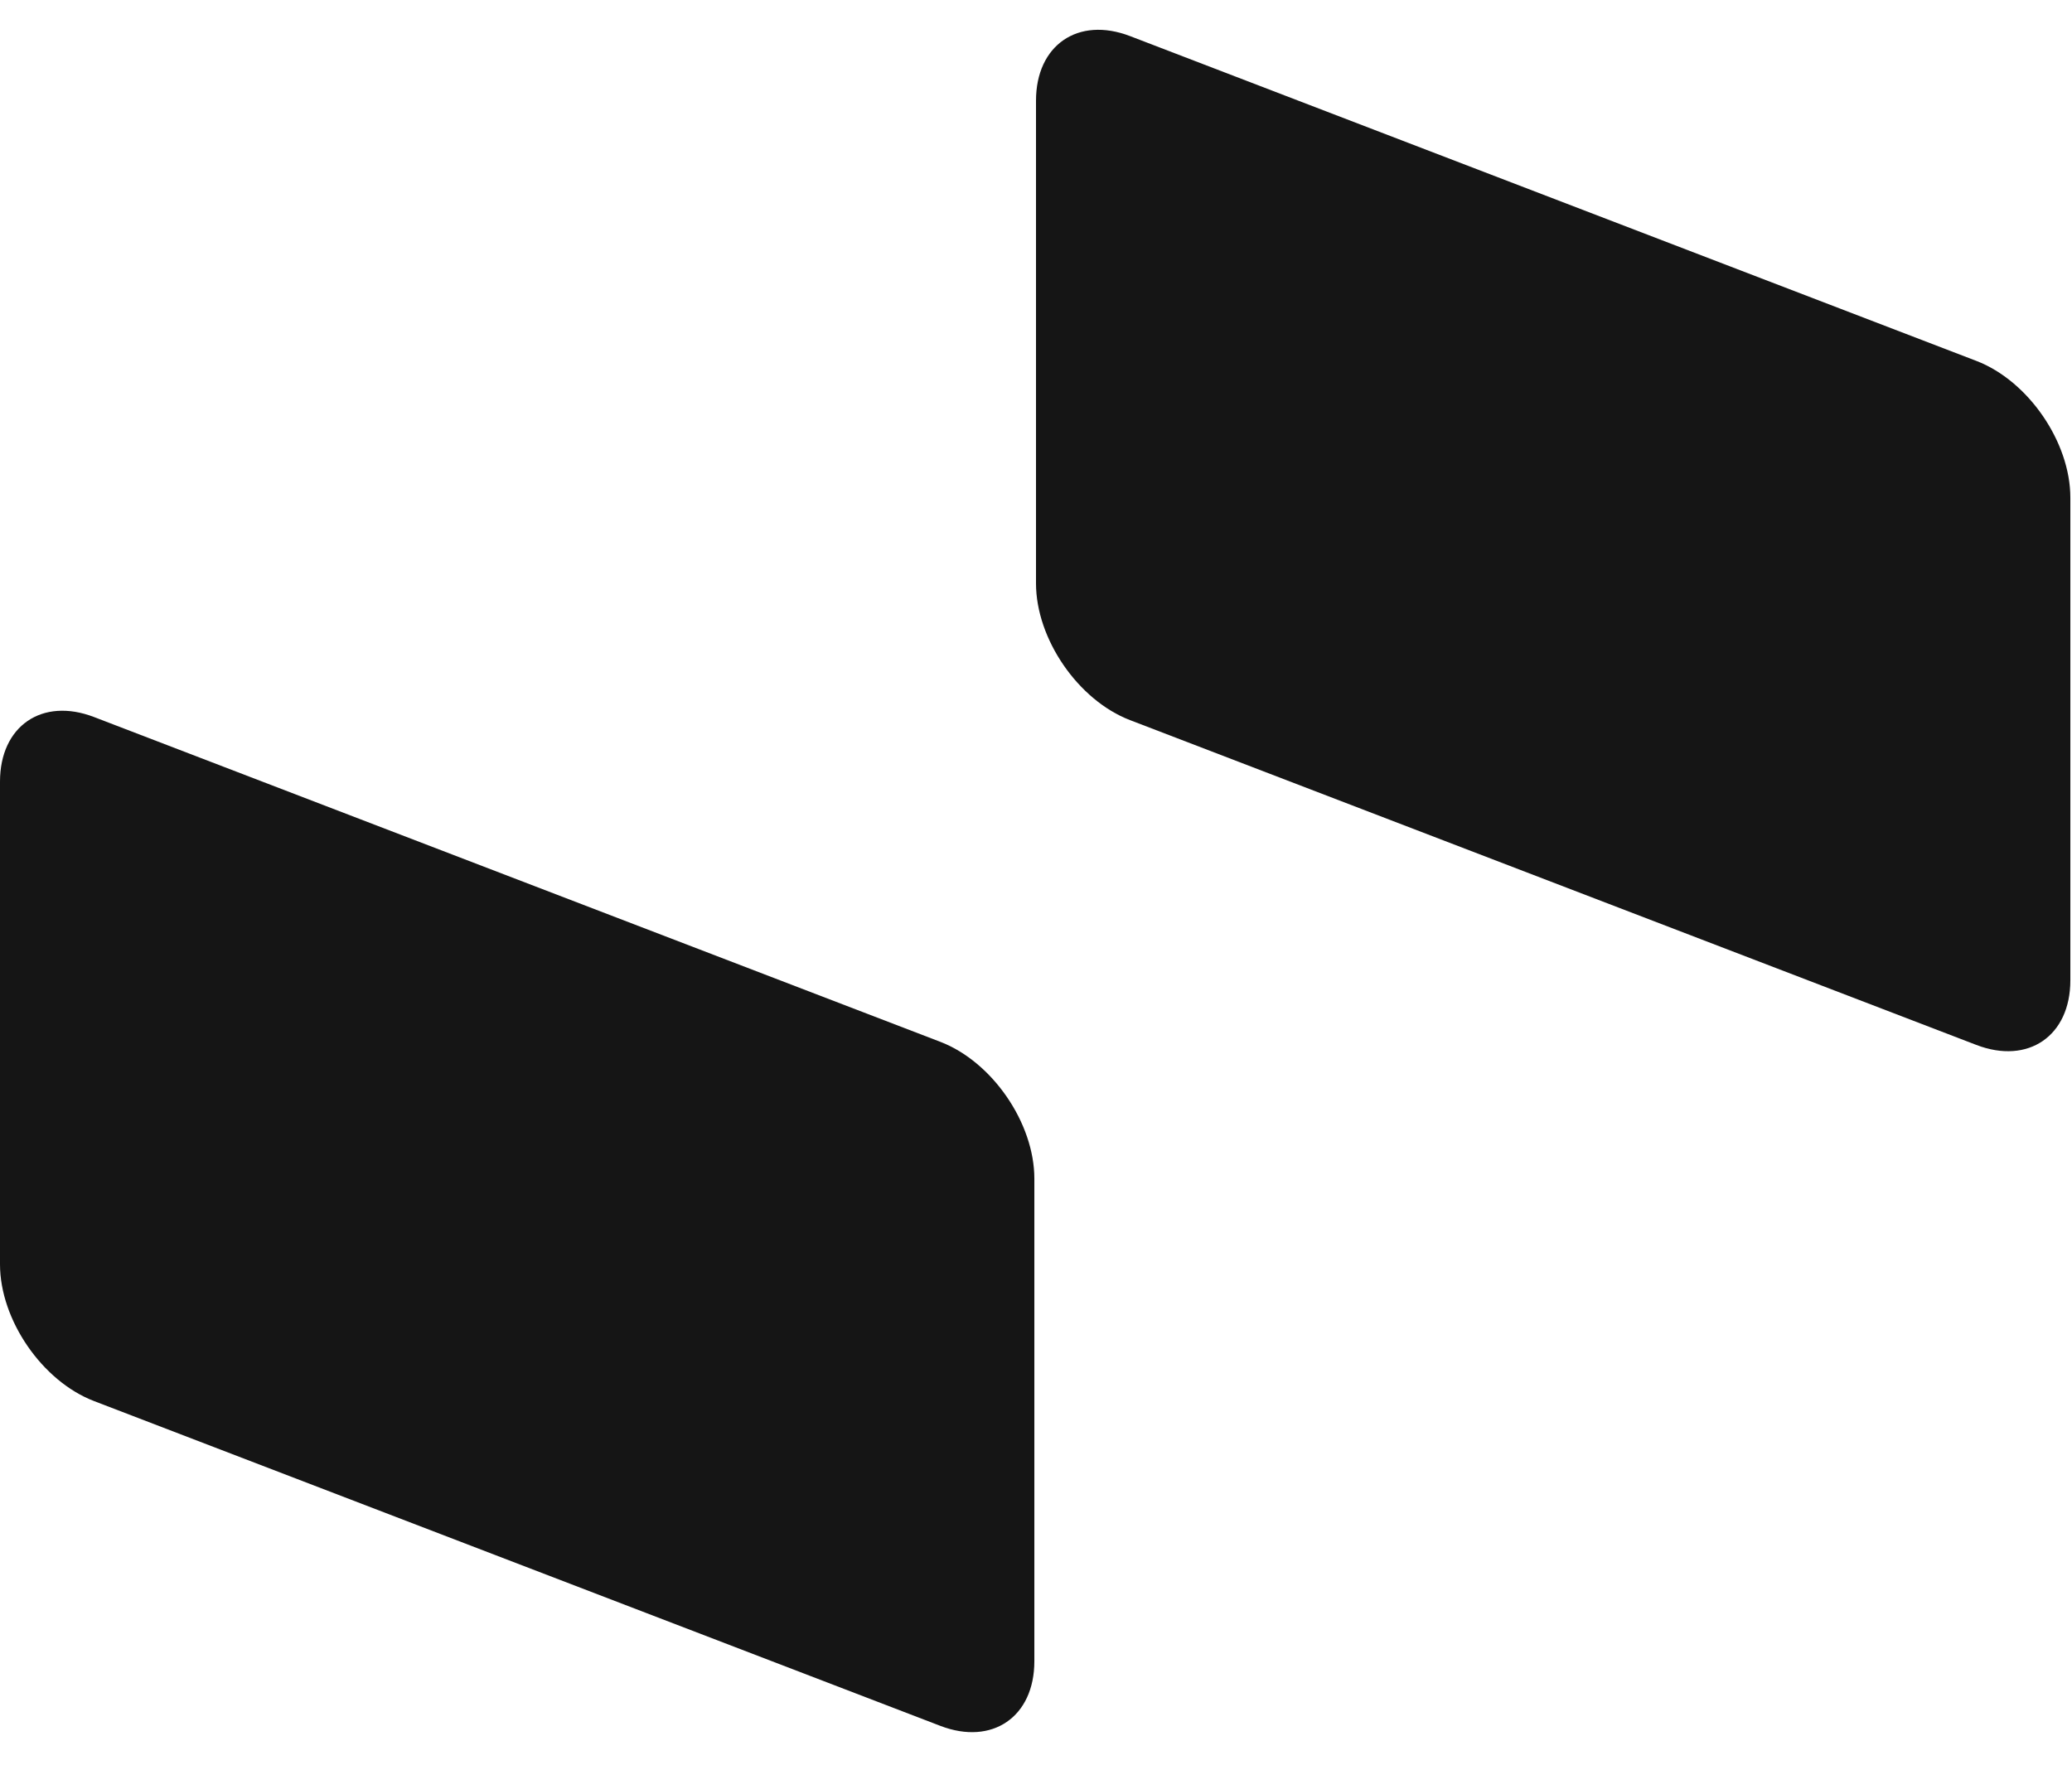
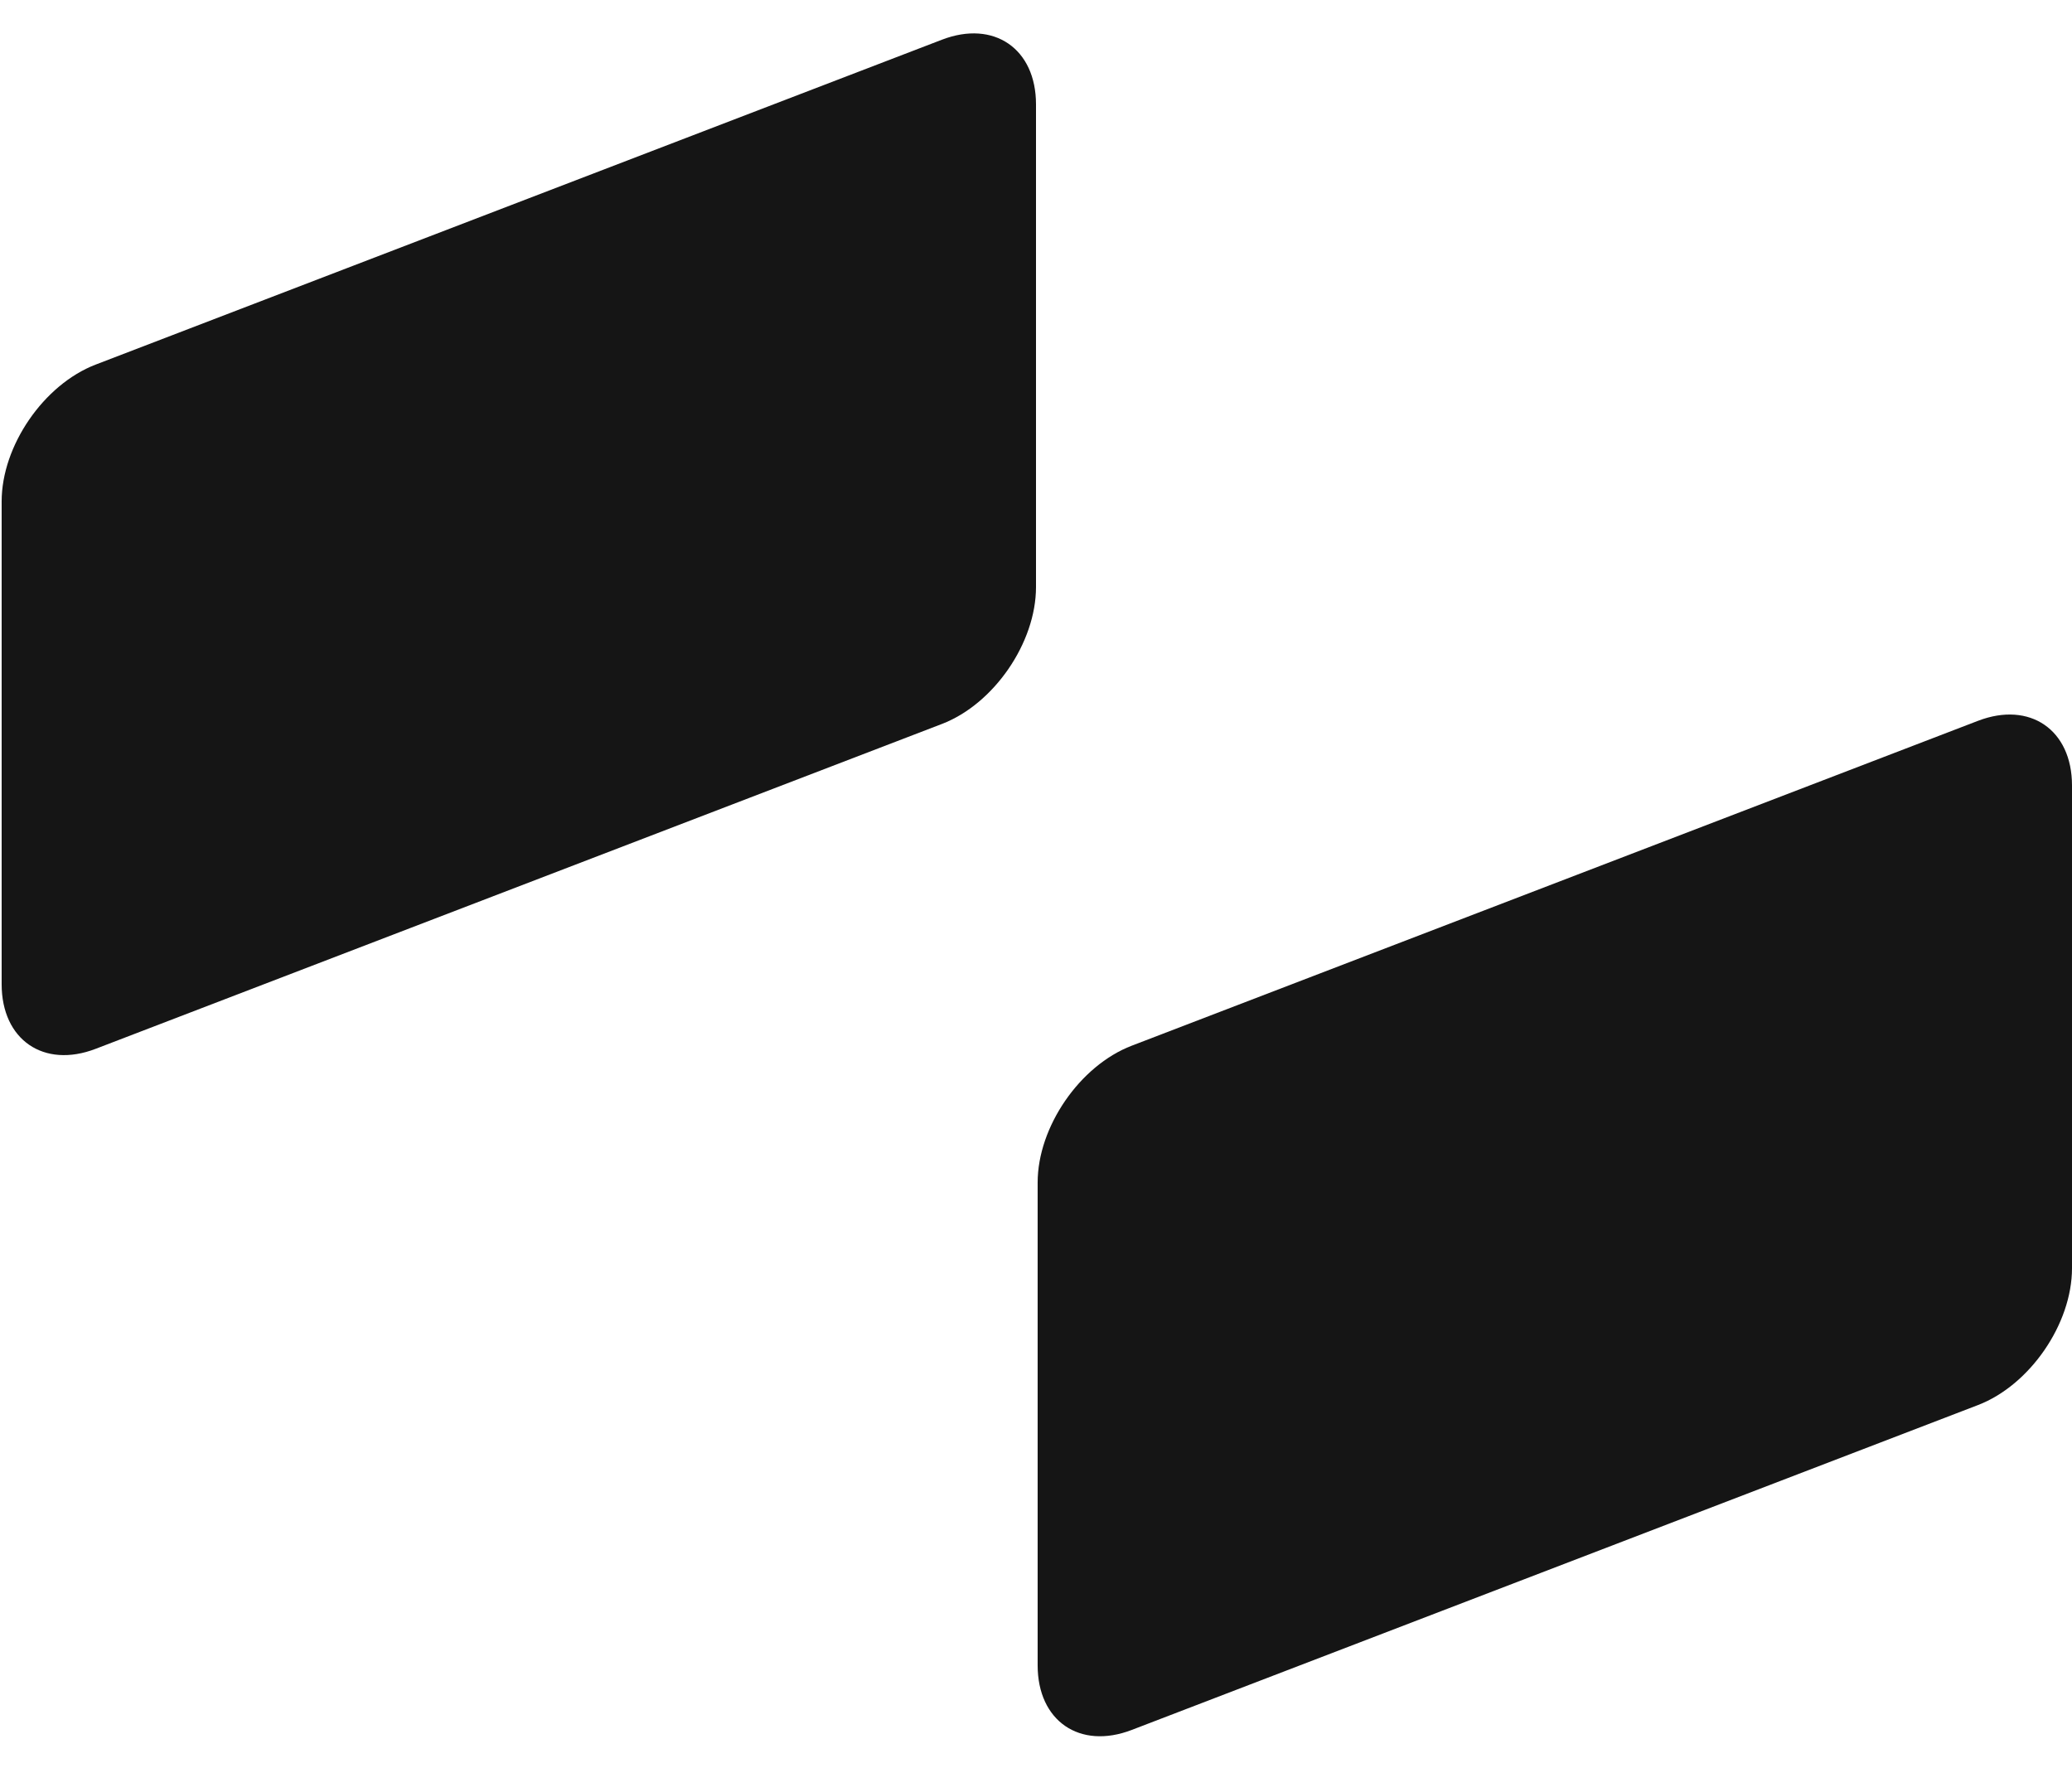
- <svg xmlns="http://www.w3.org/2000/svg" width="432" height="368" fill="none">
-   <rect width="231" height="142.645" fill="#151515" rx="21" transform="matrix(.93358 .35837 0 1 216 0)" />
-   <rect width="231" height="142.645" fill="#151515" rx="21" transform="matrix(.93358 .35837 0 1 0 142)" />
+ <svg xmlns="http://www.w3.org/2000/svg" width="470" height="401" fill="none">
+   <rect width="251.319" height="155.193" fill="#151515" rx="22.847" transform="matrix(-.93358 .35837 0 1 235 .815)" />
+   <rect width="251.319" height="155.193" fill="#151515" rx="22.847" transform="matrix(-.93358 .35837 0 1 470 155.306)" />
</svg>
